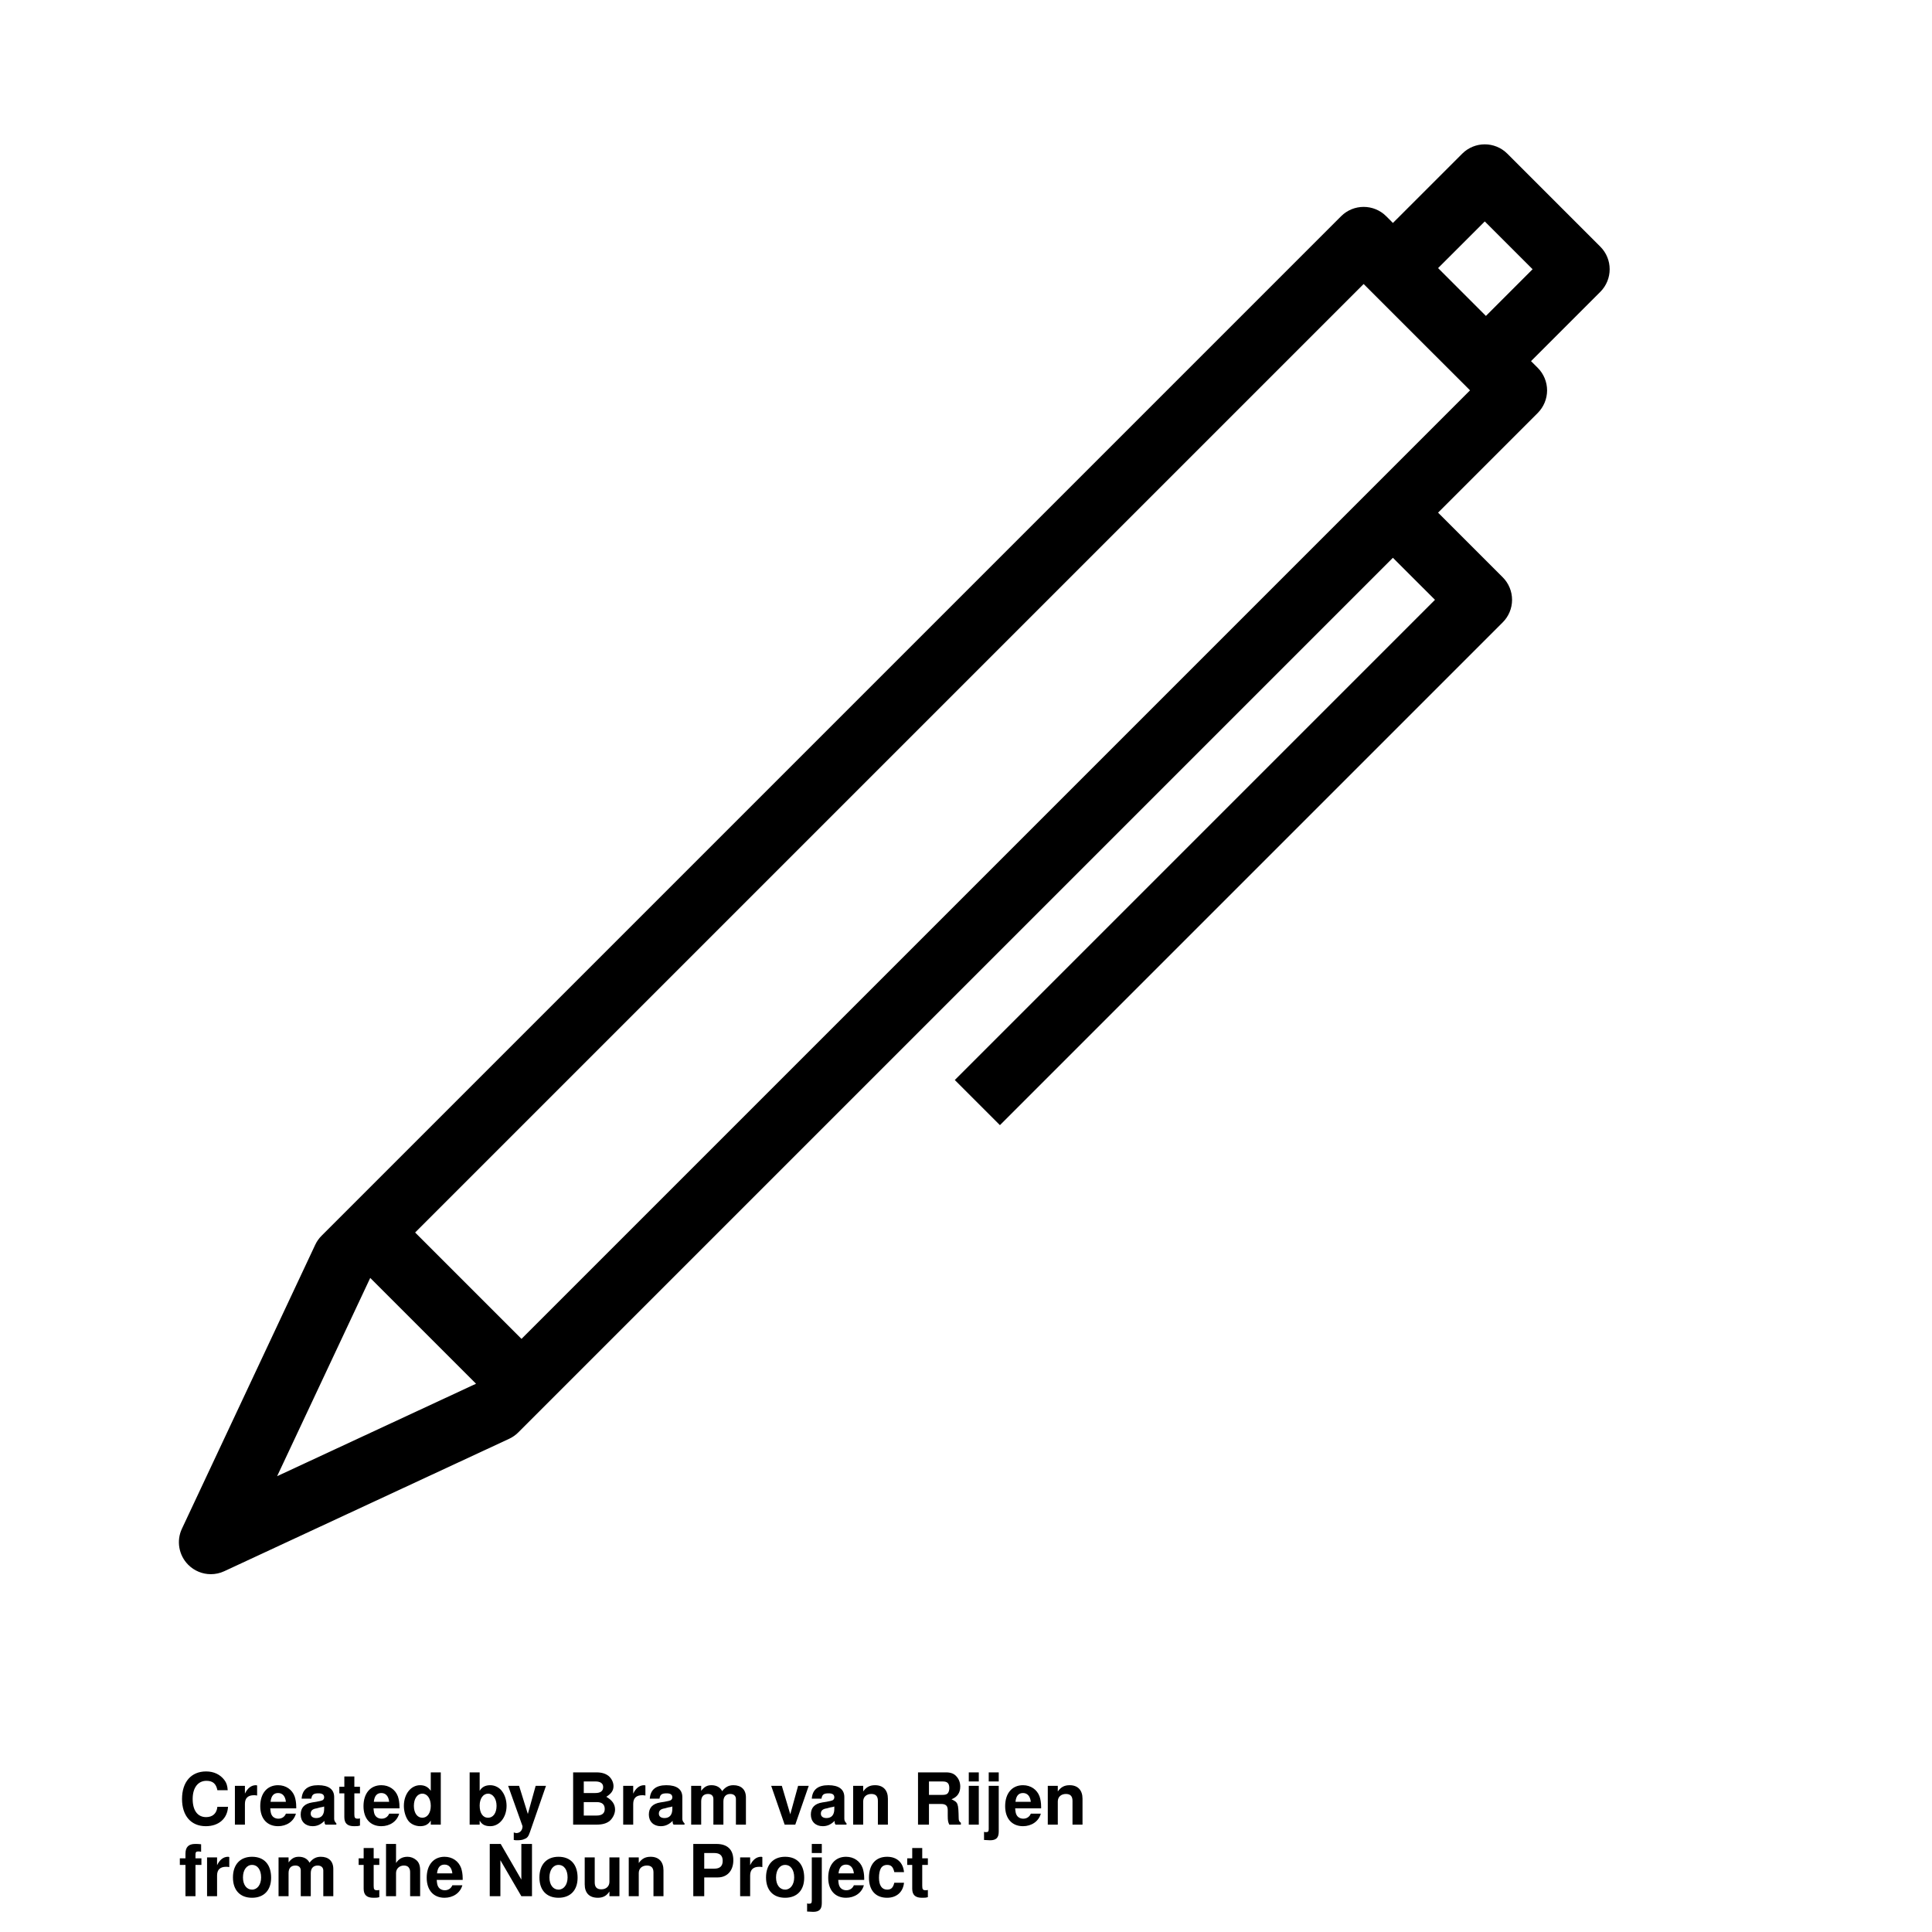
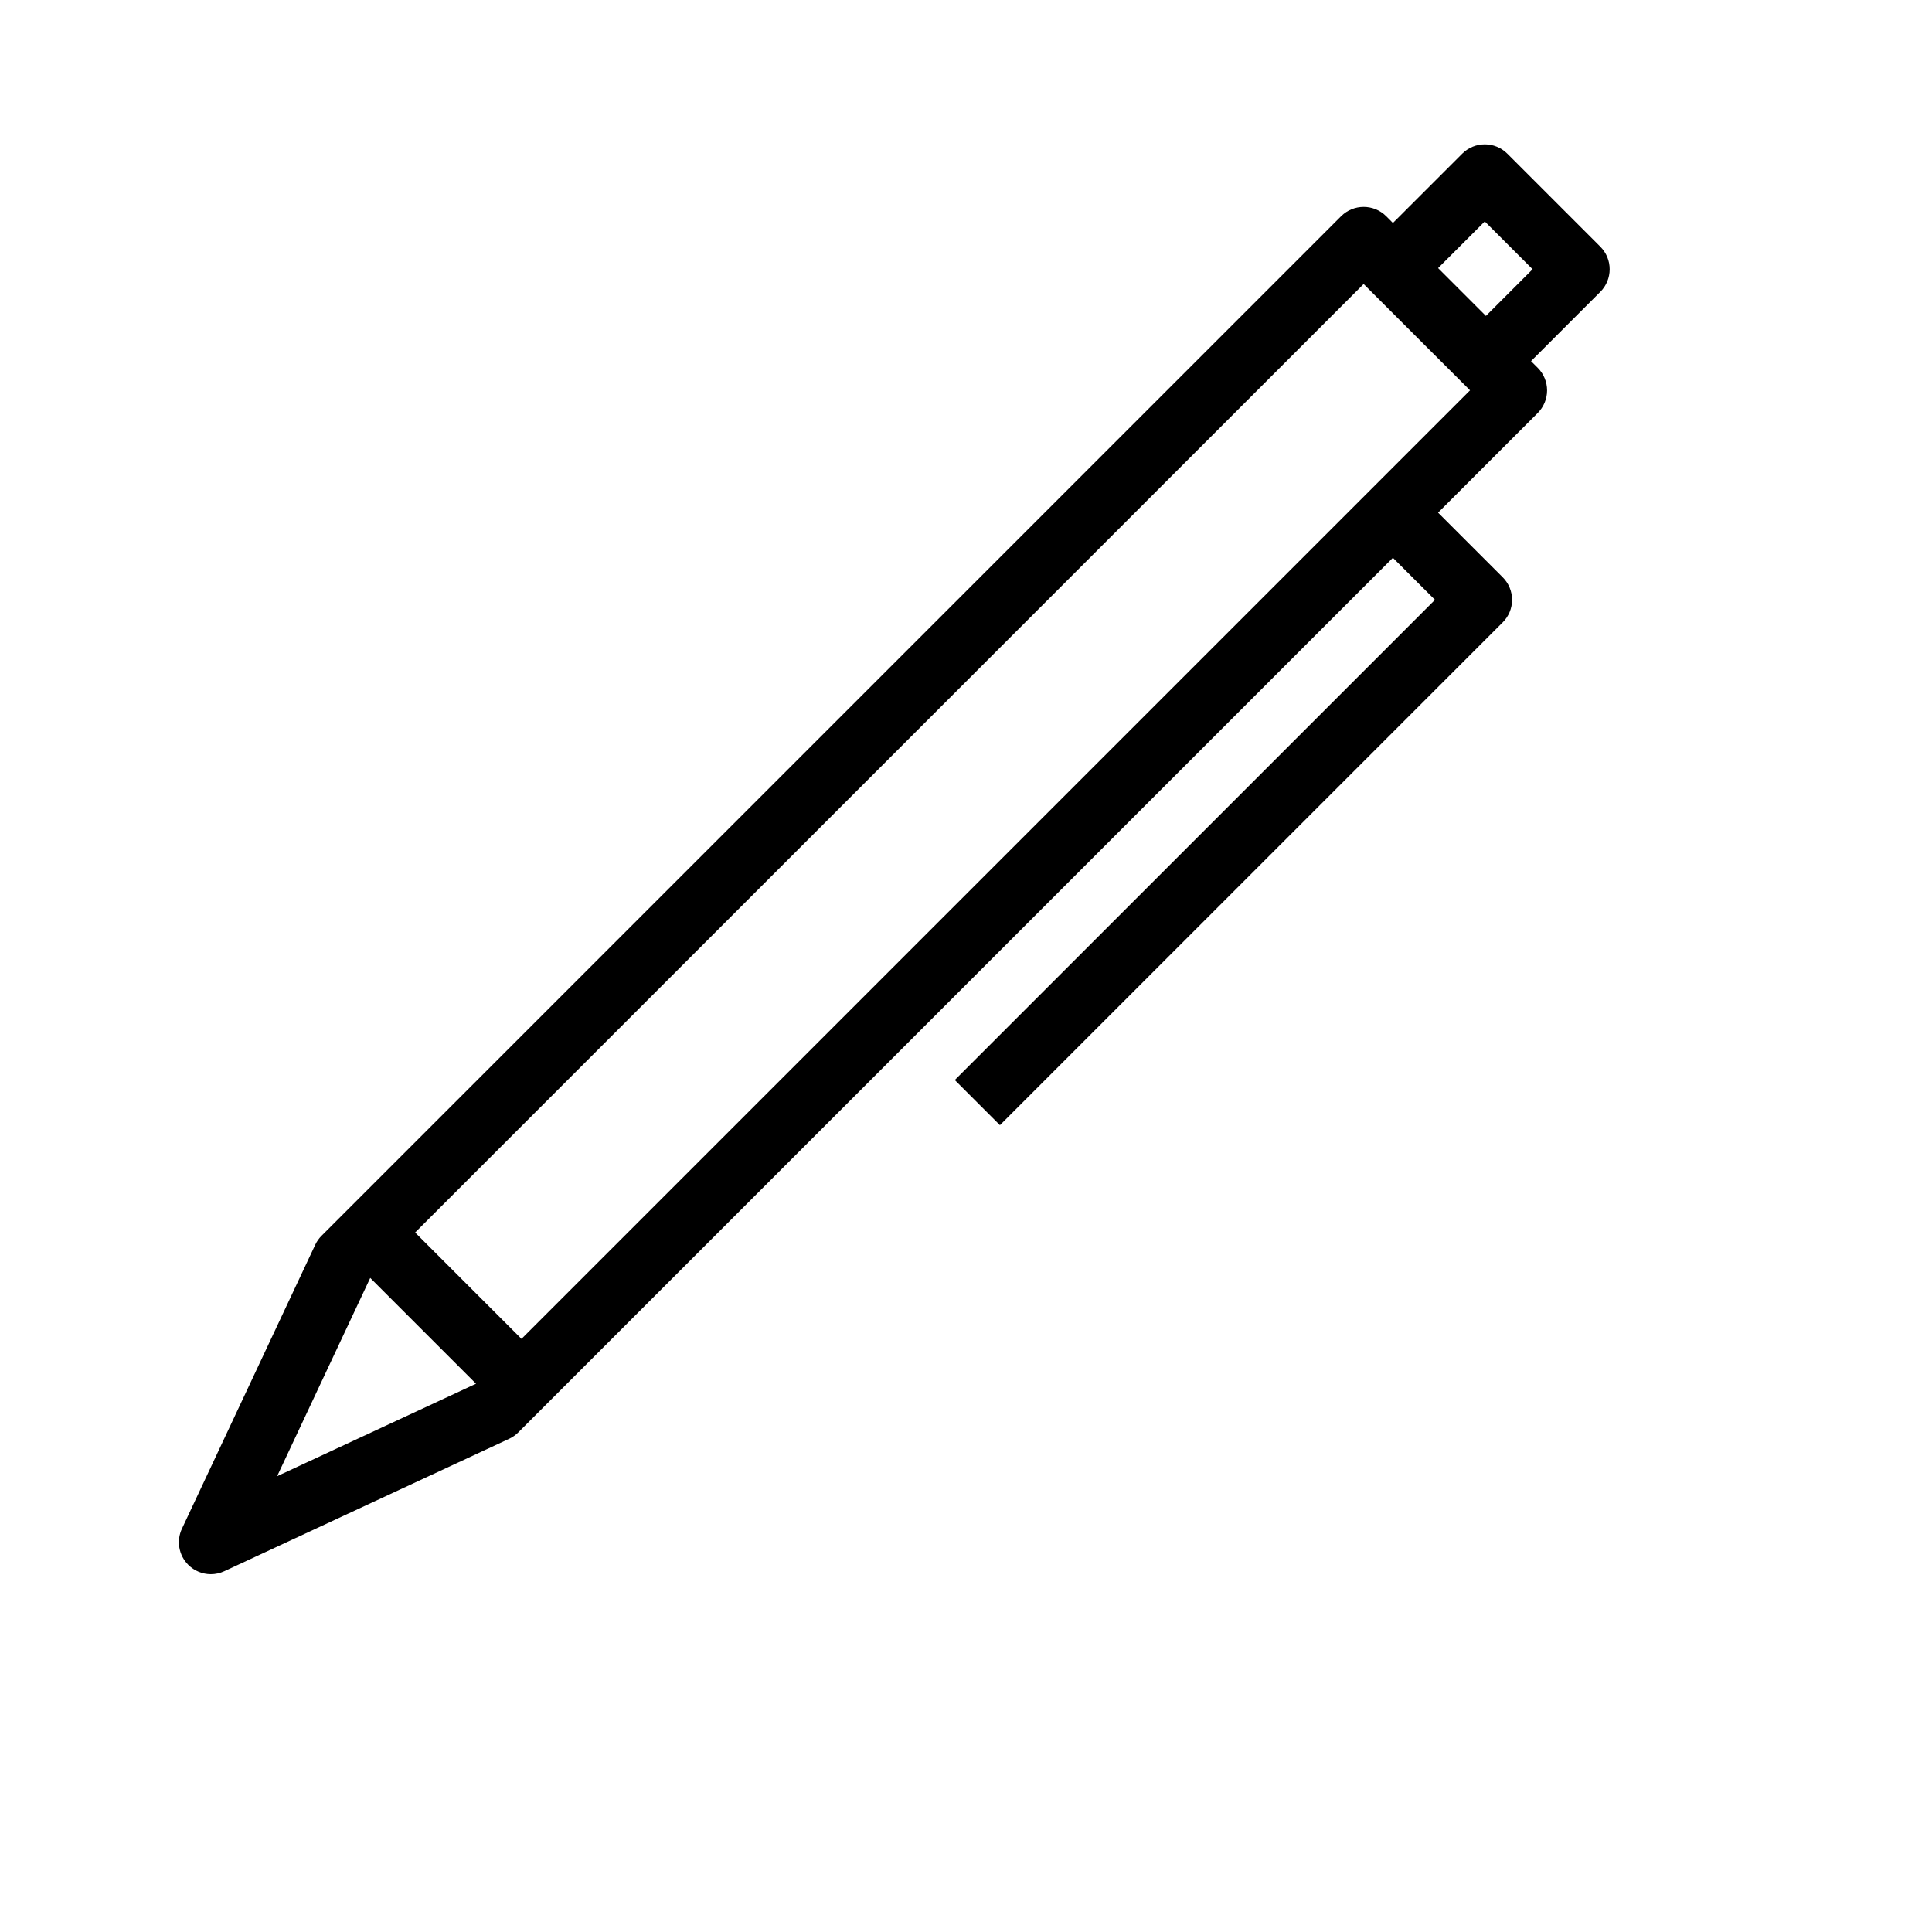
<svg xmlns="http://www.w3.org/2000/svg" version="1.1" id="Layer_1" x="0px" y="0px" width="71.467px" height="71.465px" viewBox="3.573 -7.146 71.467 96.478" enable-background="new 0 0 71.467 71.465" xml:space="preserve">
  <path fill="#000000" d="M70.983,5.172L66.34,0.529c-0.623-0.623-1.632-0.622-2.254,0l-3.46,3.459l-0.333-0.334  c-0.623-0.624-1.633-0.624-2.257,0l-50.91,50.91c-0.13,0.129-0.237,0.281-0.316,0.448L0.152,69.193  c-0.286,0.607-0.16,1.327,0.313,1.803c0.306,0.307,0.715,0.47,1.13,0.47c0.228,0,0.457-0.049,0.672-0.149l14.225-6.612  c0.168-0.078,0.323-0.186,0.455-0.318l43.678-43.678l2.101,2.099l-23.979,23.98l2.254,2.254l25.107-25.107  c0.3-0.298,0.468-0.704,0.468-1.127c0-0.422-0.168-0.828-0.468-1.127l-3.227-3.227l4.977-4.977c0.298-0.299,0.467-0.704,0.467-1.127  c0-0.423-0.169-0.828-0.467-1.127l-0.335-0.334l3.459-3.459C71.606,6.804,71.606,5.794,70.983,5.172z M9.555,56.671l5.284,5.284  l-9.934,4.617L9.555,56.671z M17.109,59.715l-5.312-5.312L59.164,7.037l3.501,3.5l1.478,1.476c0.002,0.002,0.003,0.002,0.005,0.004  l0.329,0.33L17.109,59.715z M65.27,8.631l-2.388-2.389l2.331-2.33l2.388,2.387L65.27,8.631z" />
-   <text x="0.0" y="83.971" font-size="3.573" font-weight="bold" font-family="Helvetica Neue, Helvetica, Arial-Unicode, Arial, Sans-serif" fill="#000000">Created by Bram van Rijen</text>
-   <text x="0.0" y="87.545" font-size="3.573" font-weight="bold" font-family="Helvetica Neue, Helvetica, Arial-Unicode, Arial, Sans-serif" fill="#000000">from the Noun Project</text>
</svg>
